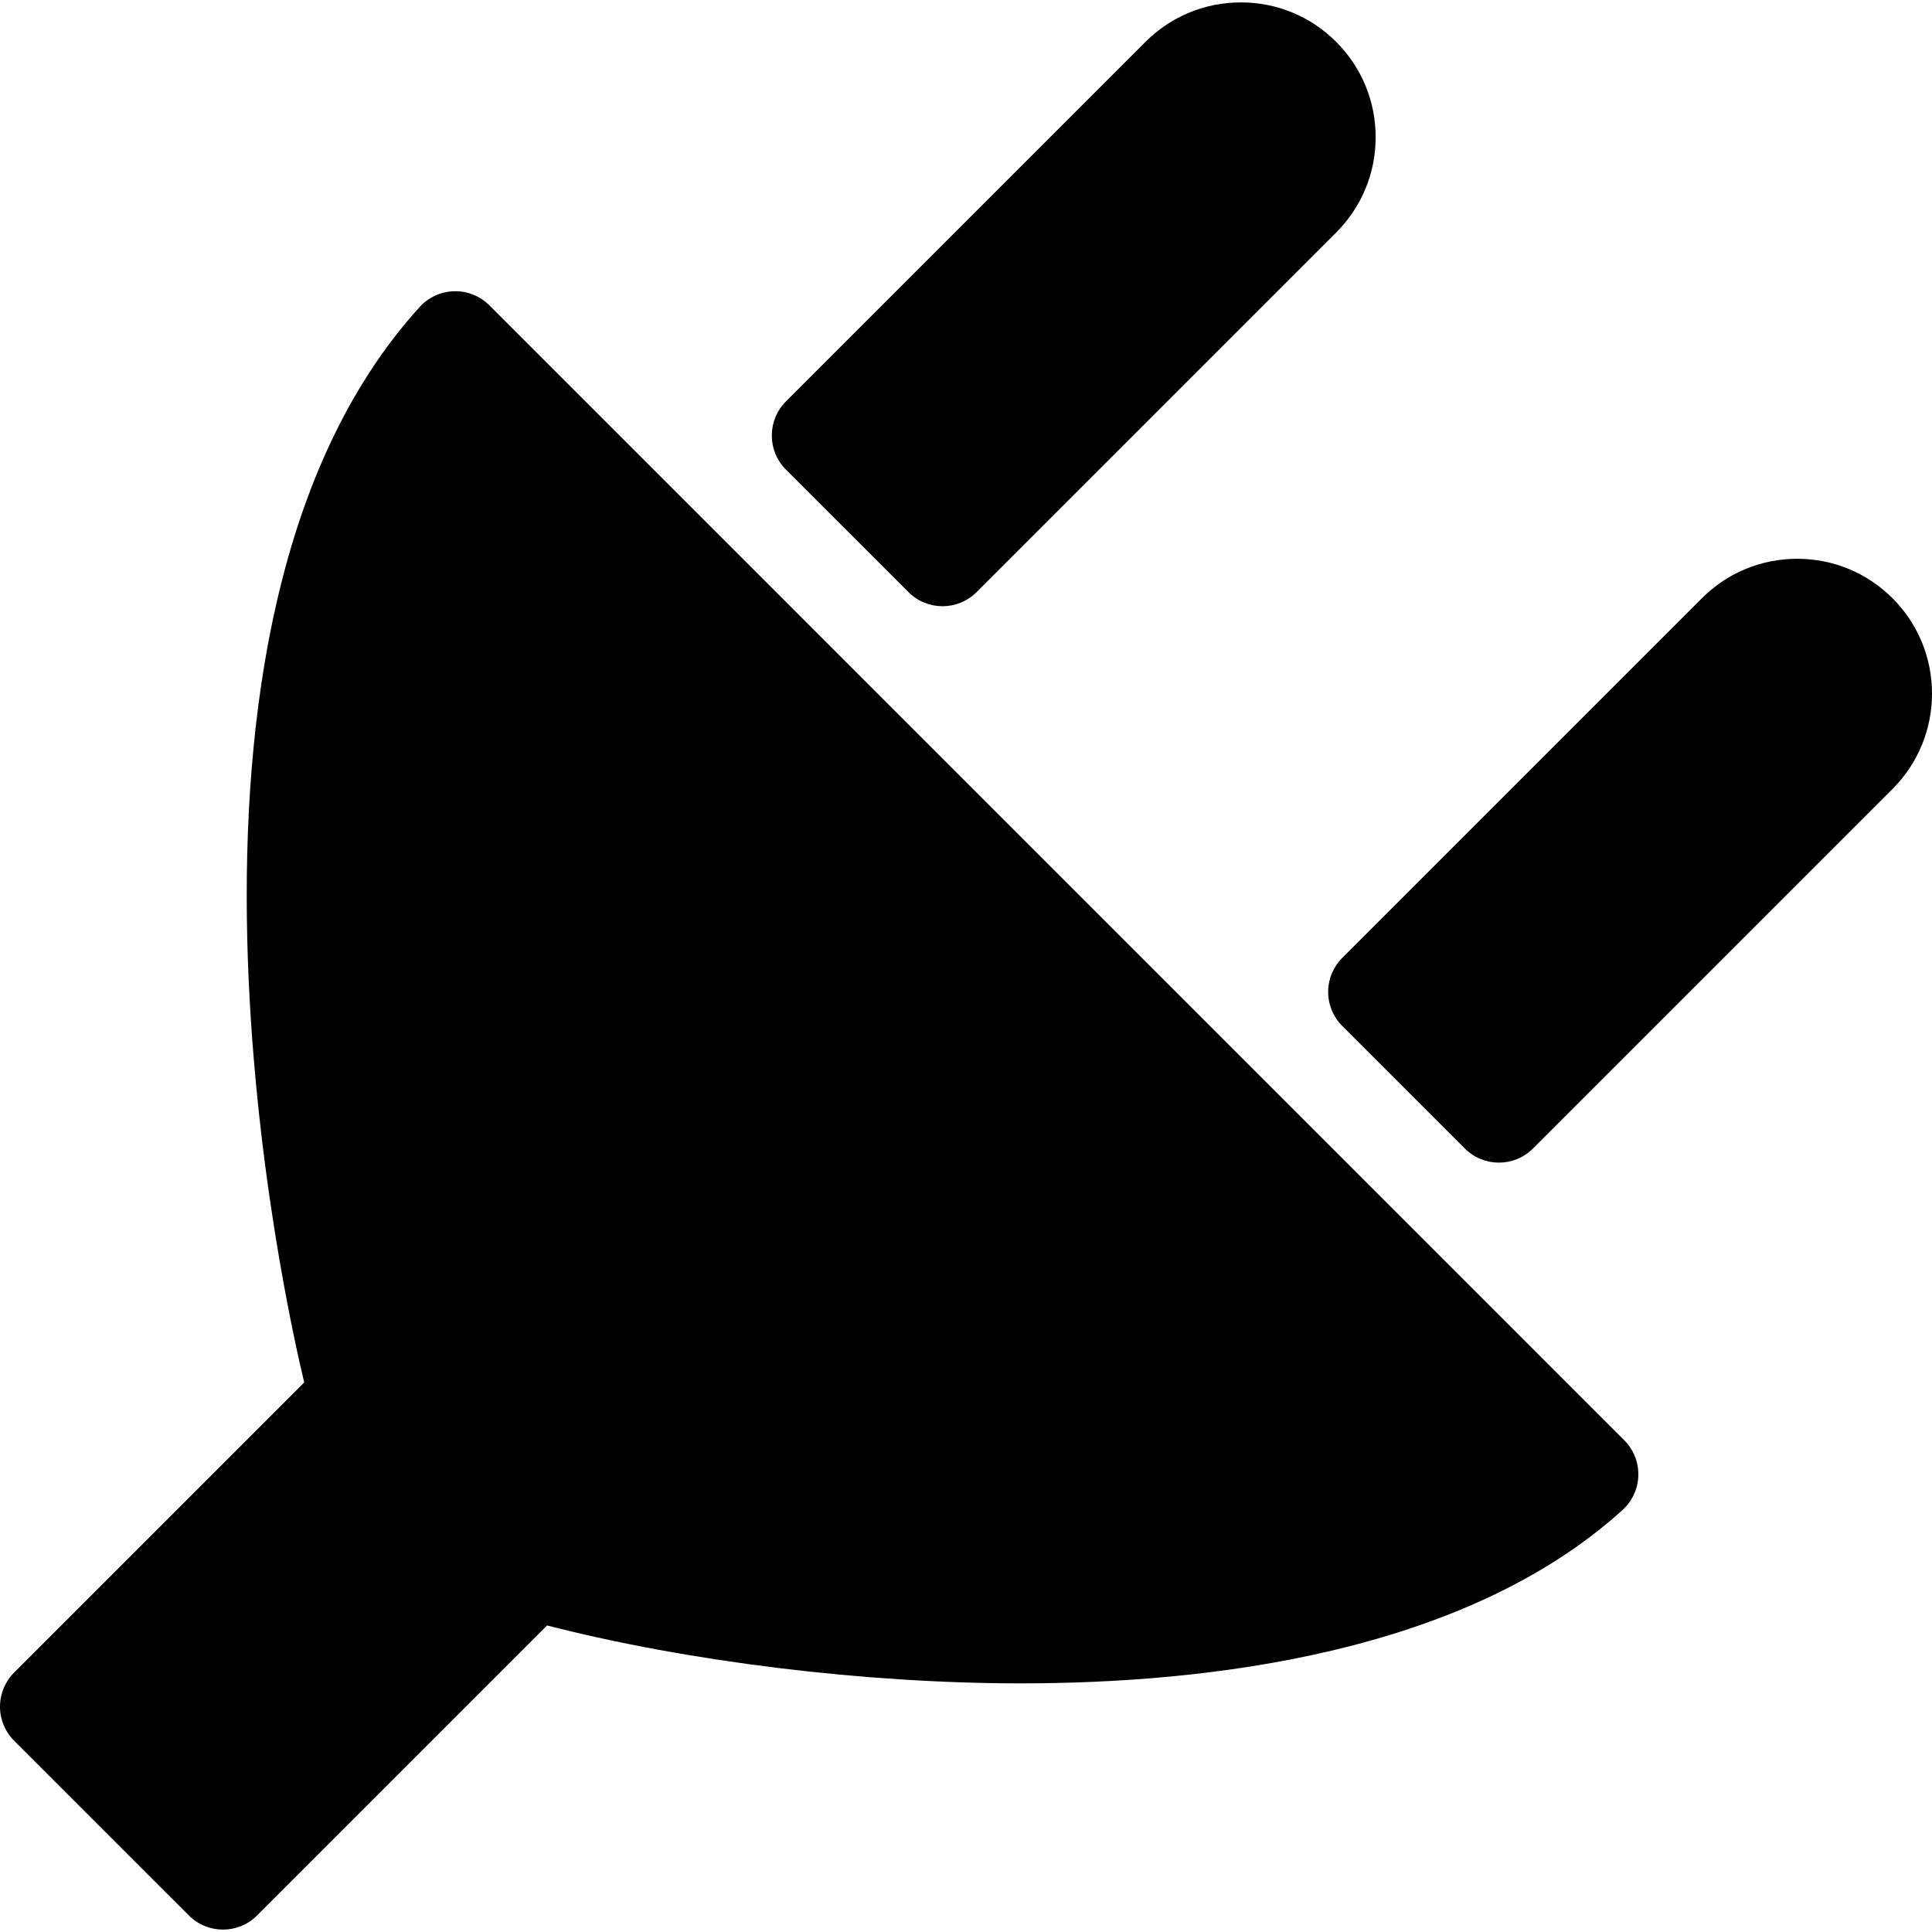
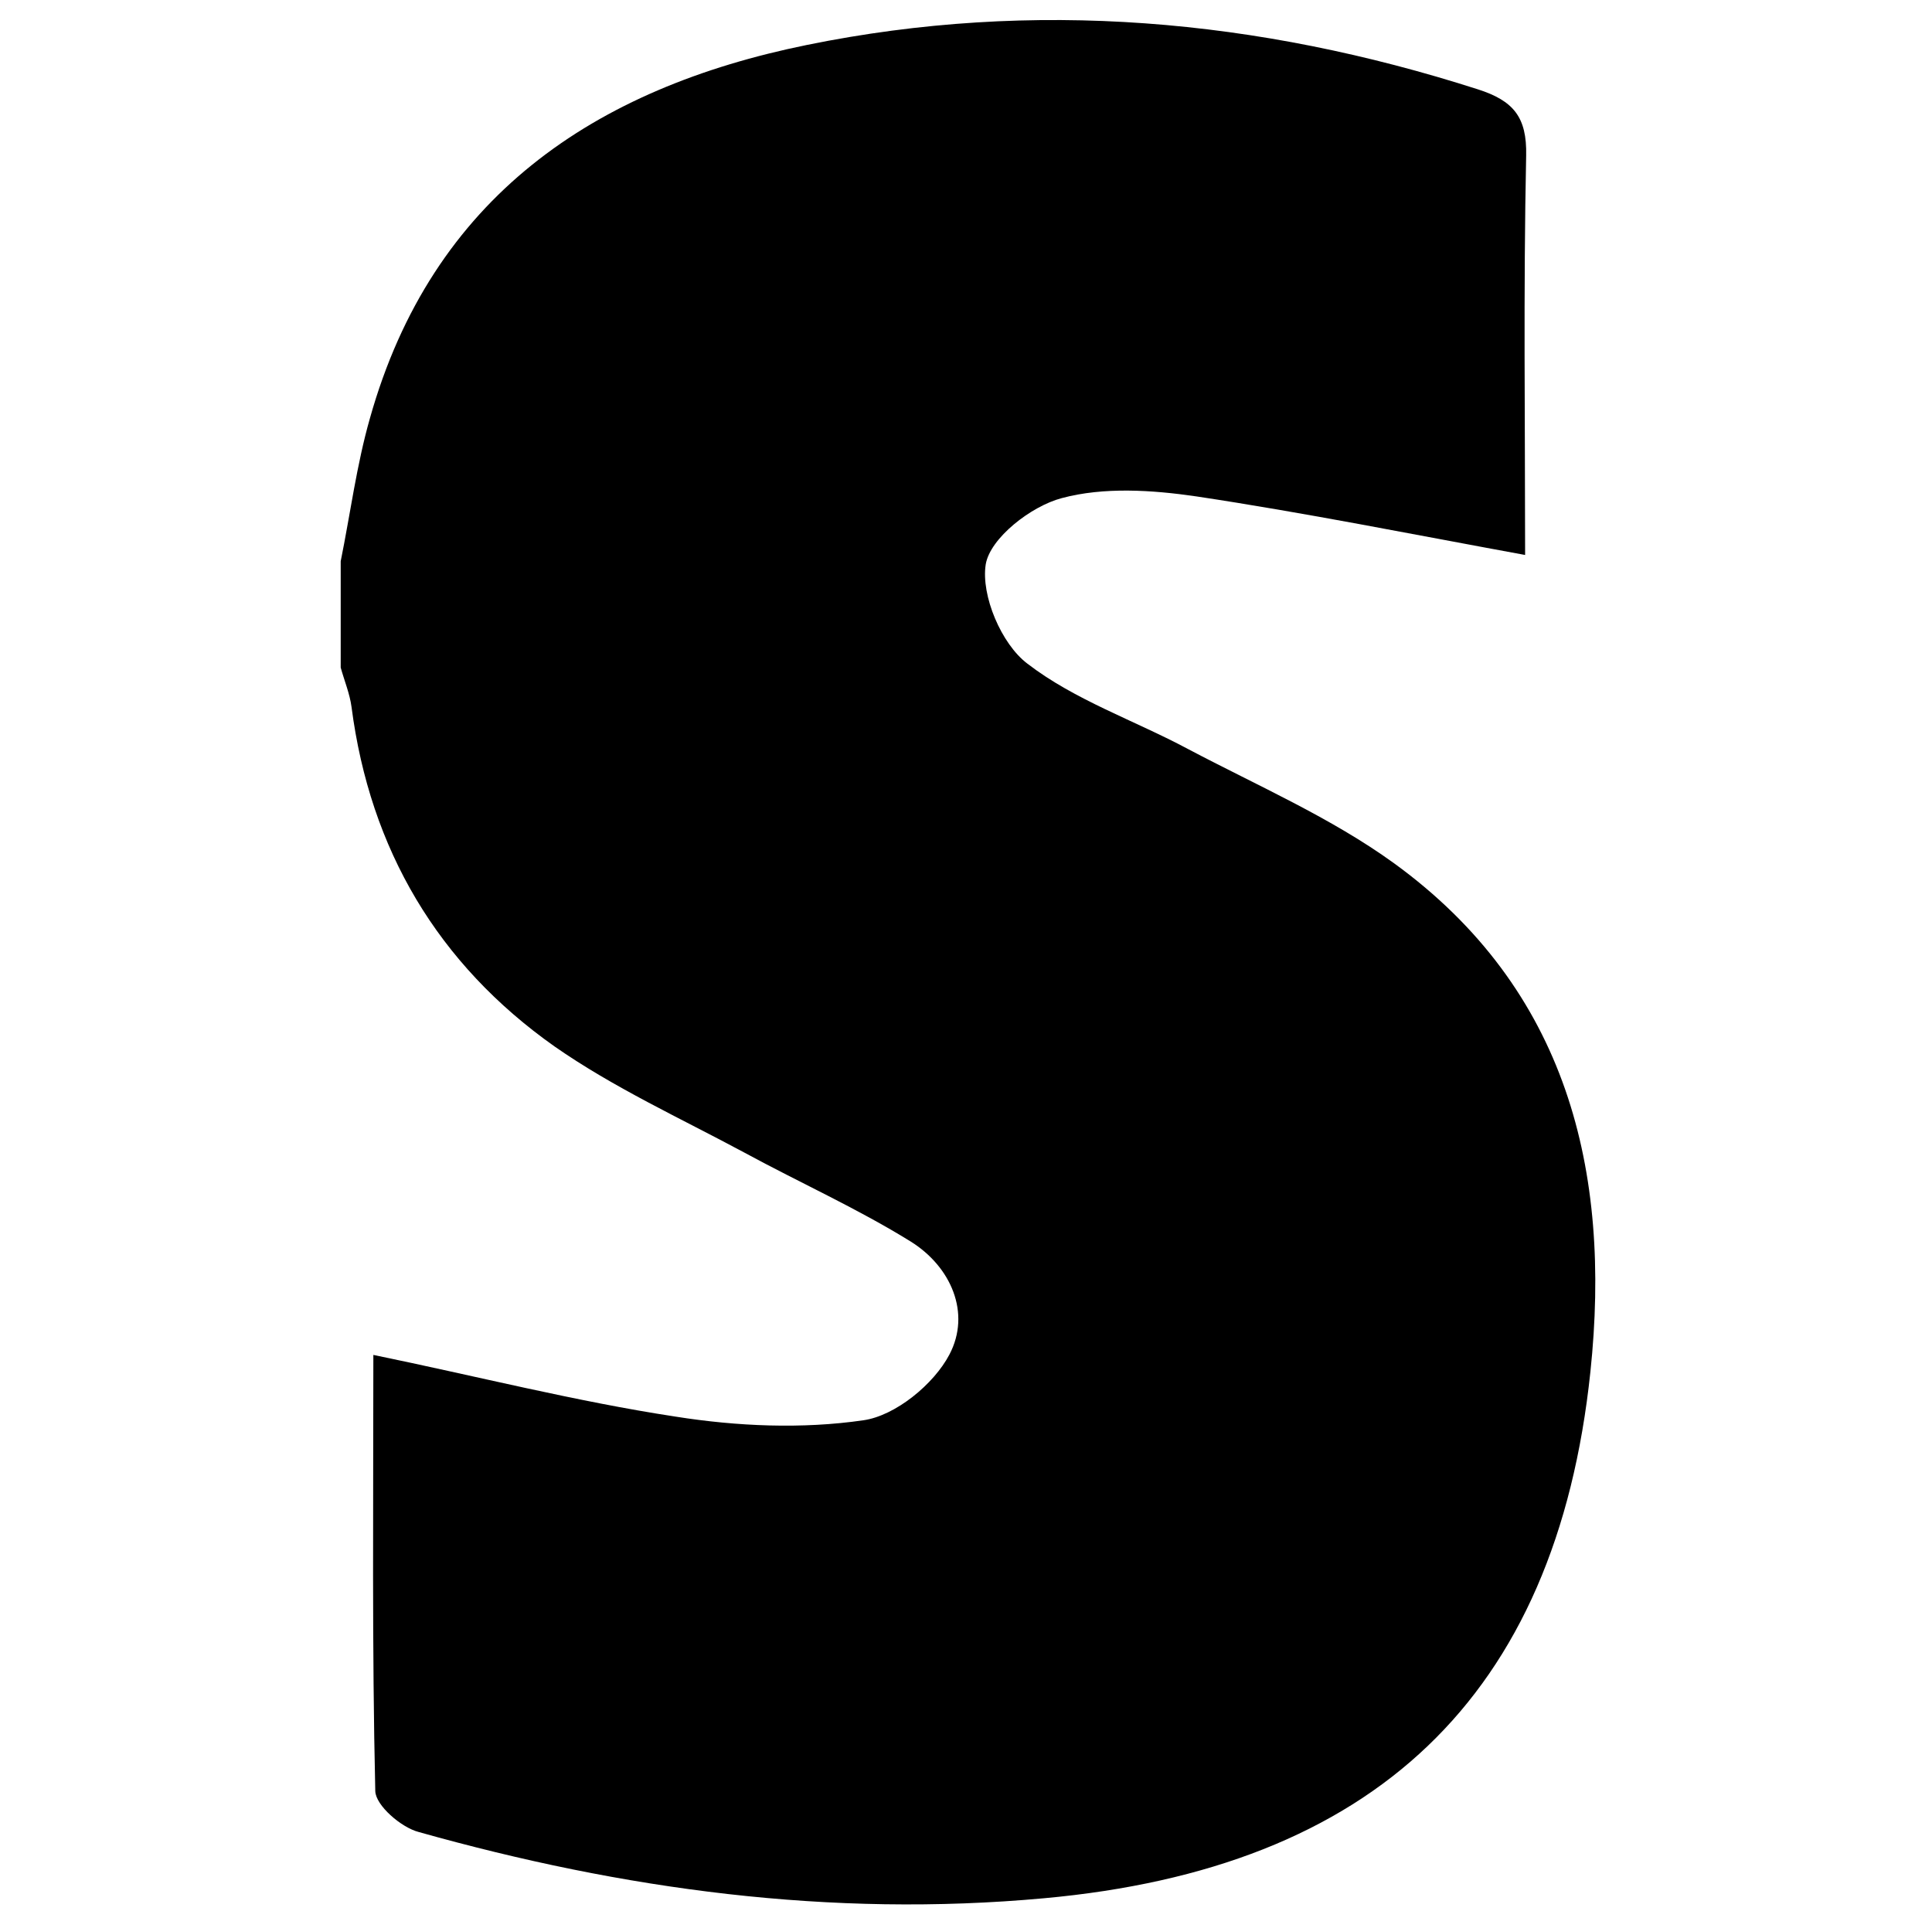
- <svg xmlns="http://www.w3.org/2000/svg" version="1.1" id="Capa_1" x="0px" y="0px" width="99.012px" height="99.012px" viewBox="0 0 99.012 99.012" style="enable-background:new 0 0 99.012 99.012;" xml:space="preserve">
-   <g>
-     <g>
-       <path d="M25.08,15.648c-0.478-0.478-1.135-0.742-1.805-0.723c-0.675,0.017-1.314,0.309-1.768,0.808    c-14.829,16.325-6.762,51.623-5.916,55.115L0.723,85.717C0.26,86.18,0,86.808,0,87.463c0,0.654,0.26,1.283,0.723,1.746    l8.958,8.957c0.482,0.48,1.114,0.723,1.746,0.723c0.631,0,1.264-0.24,1.745-0.723l14.865-14.864    c7.237,1.859,16.289,2.968,24.28,2.968c9.599,0,22.739-1.543,30.836-8.886c0.5-0.454,0.793-1.093,0.809-1.769    c0.018-0.676-0.245-1.328-0.723-1.805L25.08,15.648z" />
-       <path d="M46.557,30.345c0.482,0.482,1.114,0.723,1.746,0.723c0.632,0,1.264-0.241,1.746-0.724l18.428-18.428    c1.305-1.305,2.023-3.04,2.023-4.885c0-1.846-0.719-3.582-2.023-4.886c-1.305-1.305-3.039-2.022-4.885-2.022    c-1.845,0-3.581,0.718-4.887,2.022L40.277,20.574c-0.964,0.964-0.964,2.527,0,3.492L46.557,30.345z" />
-       <path d="M96.99,30.661c-1.305-1.305-3.039-2.024-4.885-2.024c-1.847,0-3.582,0.718-4.886,2.023L68.79,49.089    c-0.464,0.463-0.724,1.091-0.724,1.746s0.26,1.282,0.724,1.746l6.28,6.278c0.481,0.482,1.113,0.724,1.746,0.724    c0.631,0,1.264-0.241,1.746-0.724l18.43-18.429C99.686,37.735,99.686,33.353,96.99,30.661z" />
-     </g>
+ <svg xmlns="http://www.w3.org/2000/svg" width="482px" height="481px" viewBox="0 0 482 481" version="1.1">
+   <g id="Stripe-Mask" stroke="none" stroke-width="1" fill="none" fill-rule="evenodd">
+     <path d="M347.816,215.402 C332.09,204.007 313.75,196.048 296.455,186.915 C283.038,179.738 268.139,174.693 256.29,165.56 C249.843,160.689 244.702,148.598 245.922,140.813 C247.011,134.245 257.249,126.286 264.872,124.286 C275.371,121.459 287.438,122.241 298.459,123.851 C325.599,127.939 352.478,133.332 380.489,138.464 C380.489,105.54 380.053,72.182 380.75,38.823 C380.968,29.168 377.526,25.123 368.727,22.296 C313.837,4.681 257.902,-0.32 201.357,11.205 C148.254,21.991 107.784,49.174 92.275,104.41 C88.964,116.022 87.396,128.2 85,140.03 C85,148.902 85,157.731 85,166.56 C85.915,169.866 87.265,173.084 87.701,176.39 C92.319,211.966 109.265,240.541 138.321,261.069 C153.089,271.377 169.817,279.032 185.762,287.6 C199.527,295.08 213.99,301.561 227.234,309.781 C237.253,316.044 242.306,327.613 236.861,337.964 C232.984,345.358 223.4,353.23 215.384,354.361 C200.137,356.579 183.932,355.883 168.554,353.447 C143.68,349.663 119.153,343.4 93.146,338.051 C93.146,375.28 92.798,411.162 93.626,446.869 C93.713,450.435 100.073,455.959 104.473,457.09 C155.485,471.442 207.151,478.488 260.429,473.617 C342.502,466.18 388.243,423.557 396.781,342.226 C402.053,292.166 391.031,246.804 347.816,215.402 Z" id="Path" fill="#000000" />
  </g>
-   <g>
- </g>
-   <g>
- </g>
-   <g>
- </g>
-   <g>
- </g>
-   <g>
- </g>
-   <g>
- </g>
-   <g>
- </g>
-   <g>
- </g>
-   <g>
- </g>
-   <g>
- </g>
-   <g>
- </g>
-   <g>
- </g>
-   <g>
- </g>
-   <g>
- </g>
-   <g>
- </g>
</svg>
